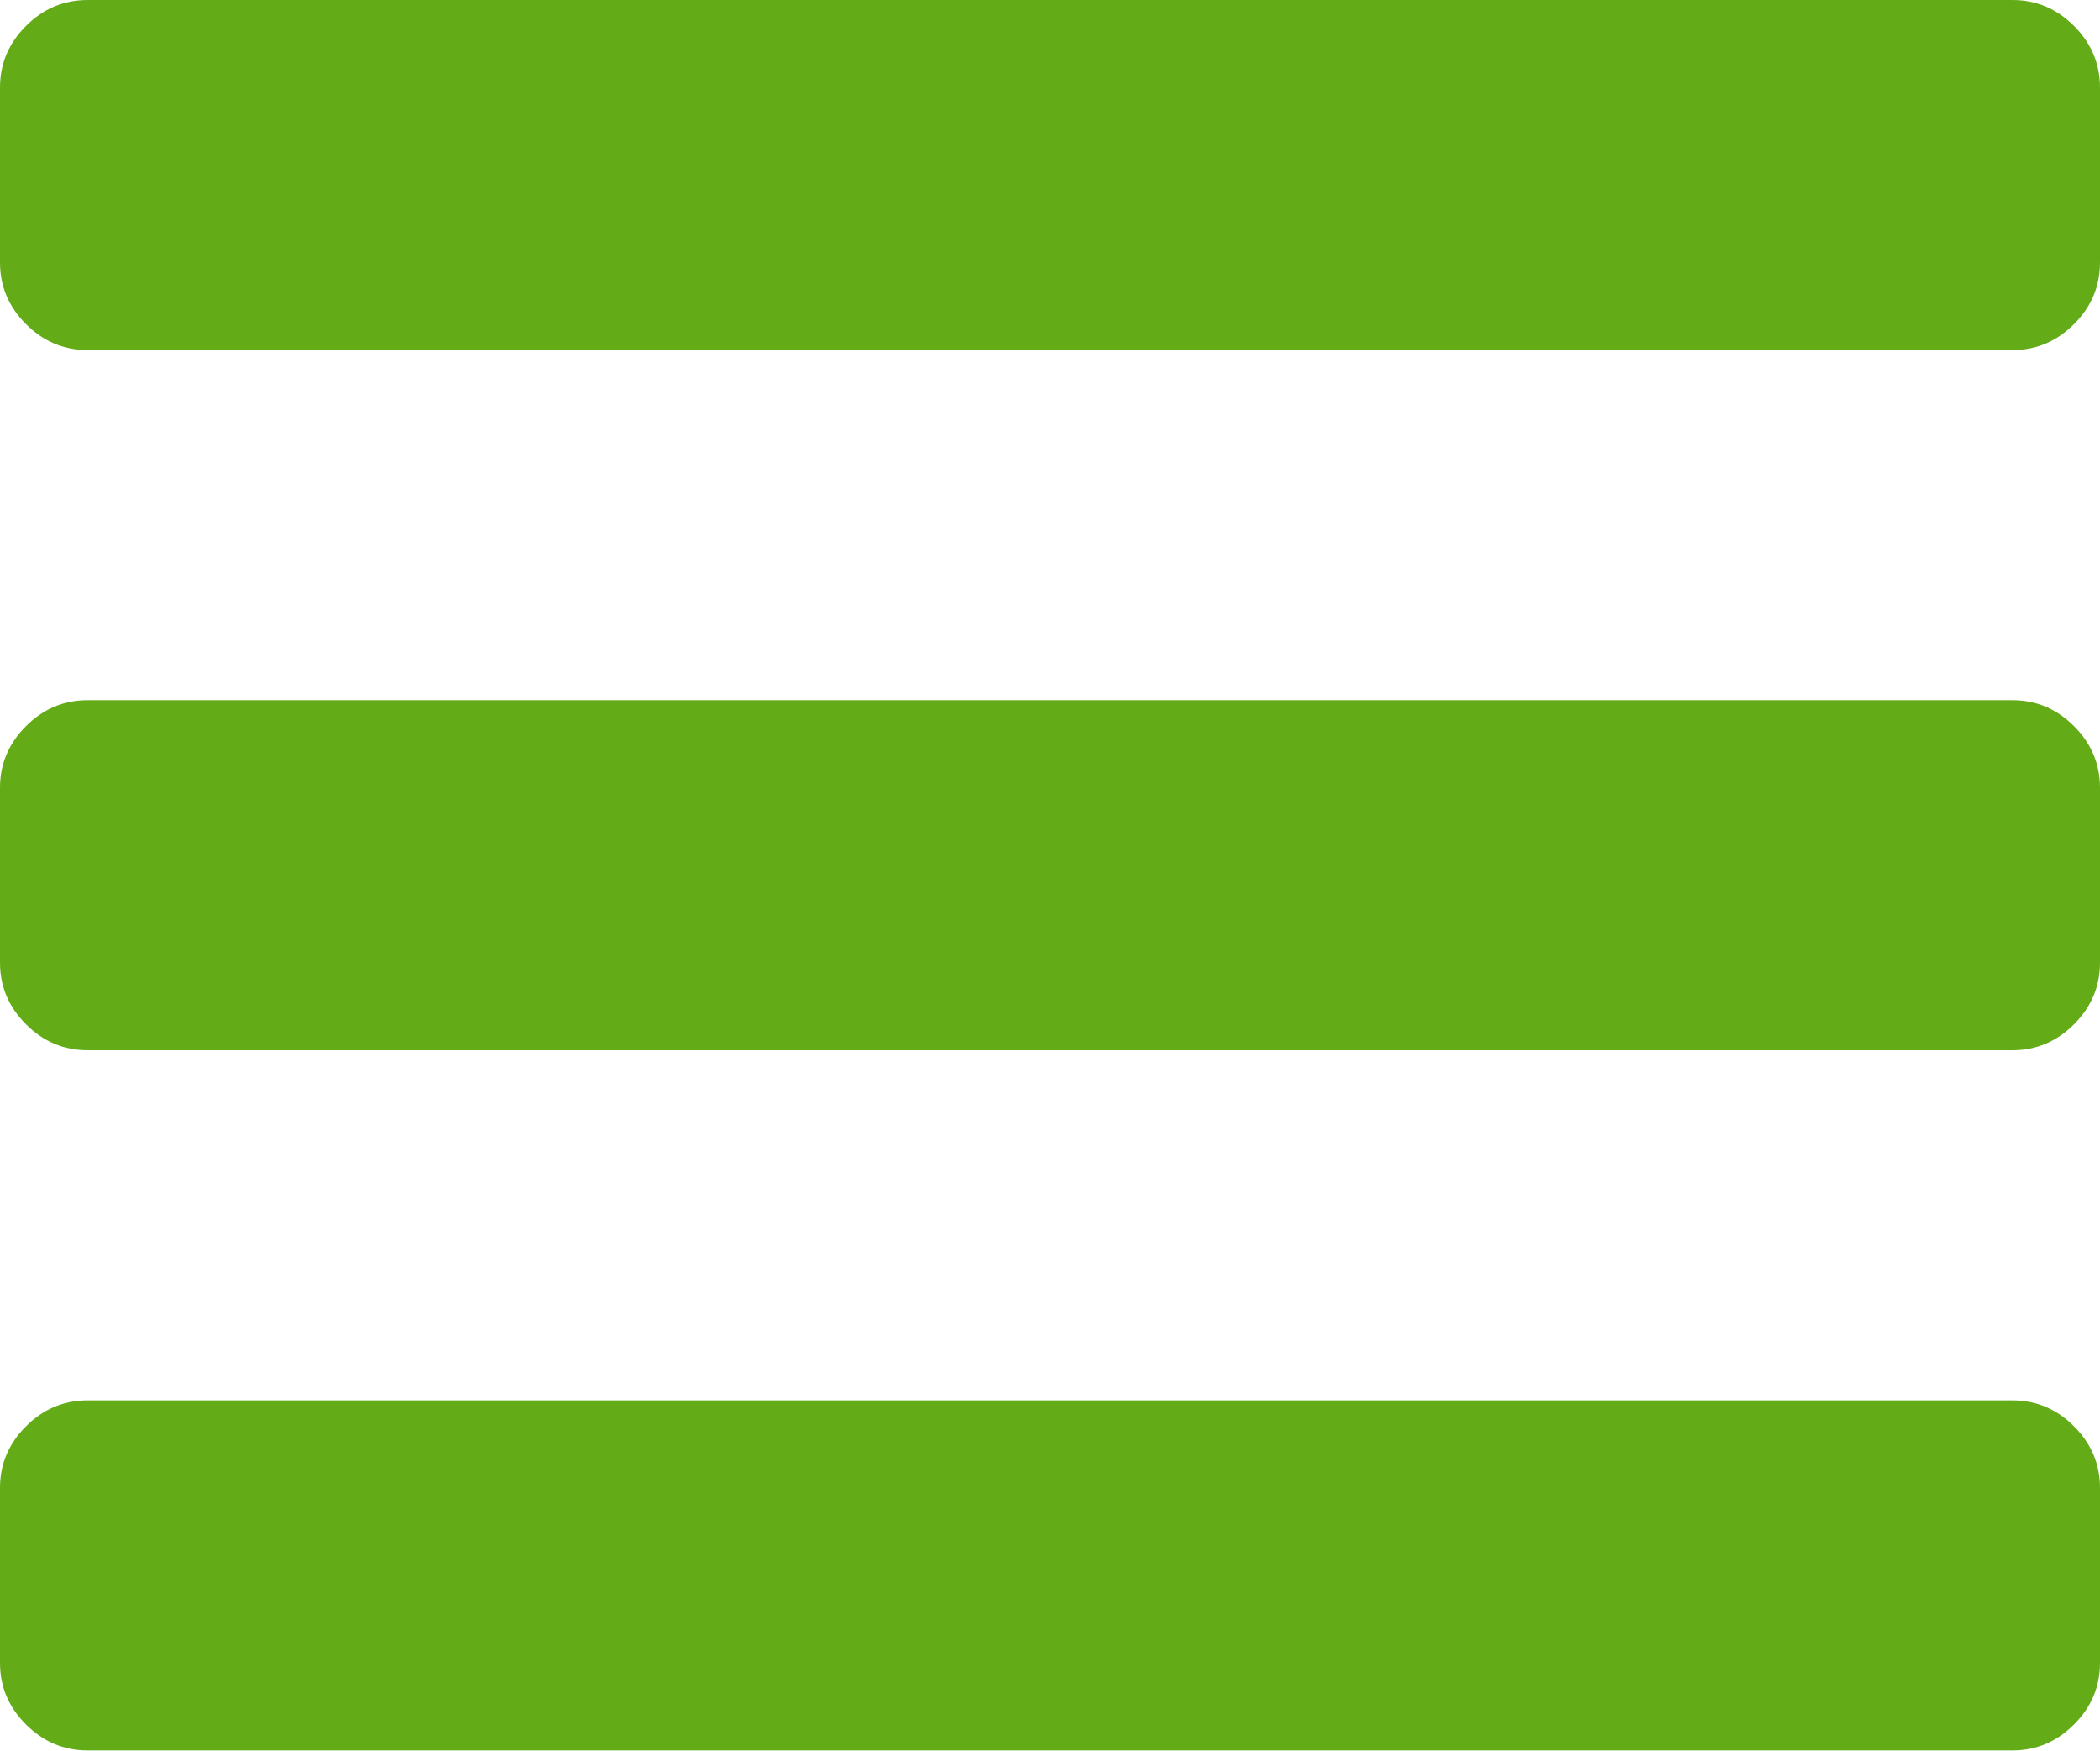
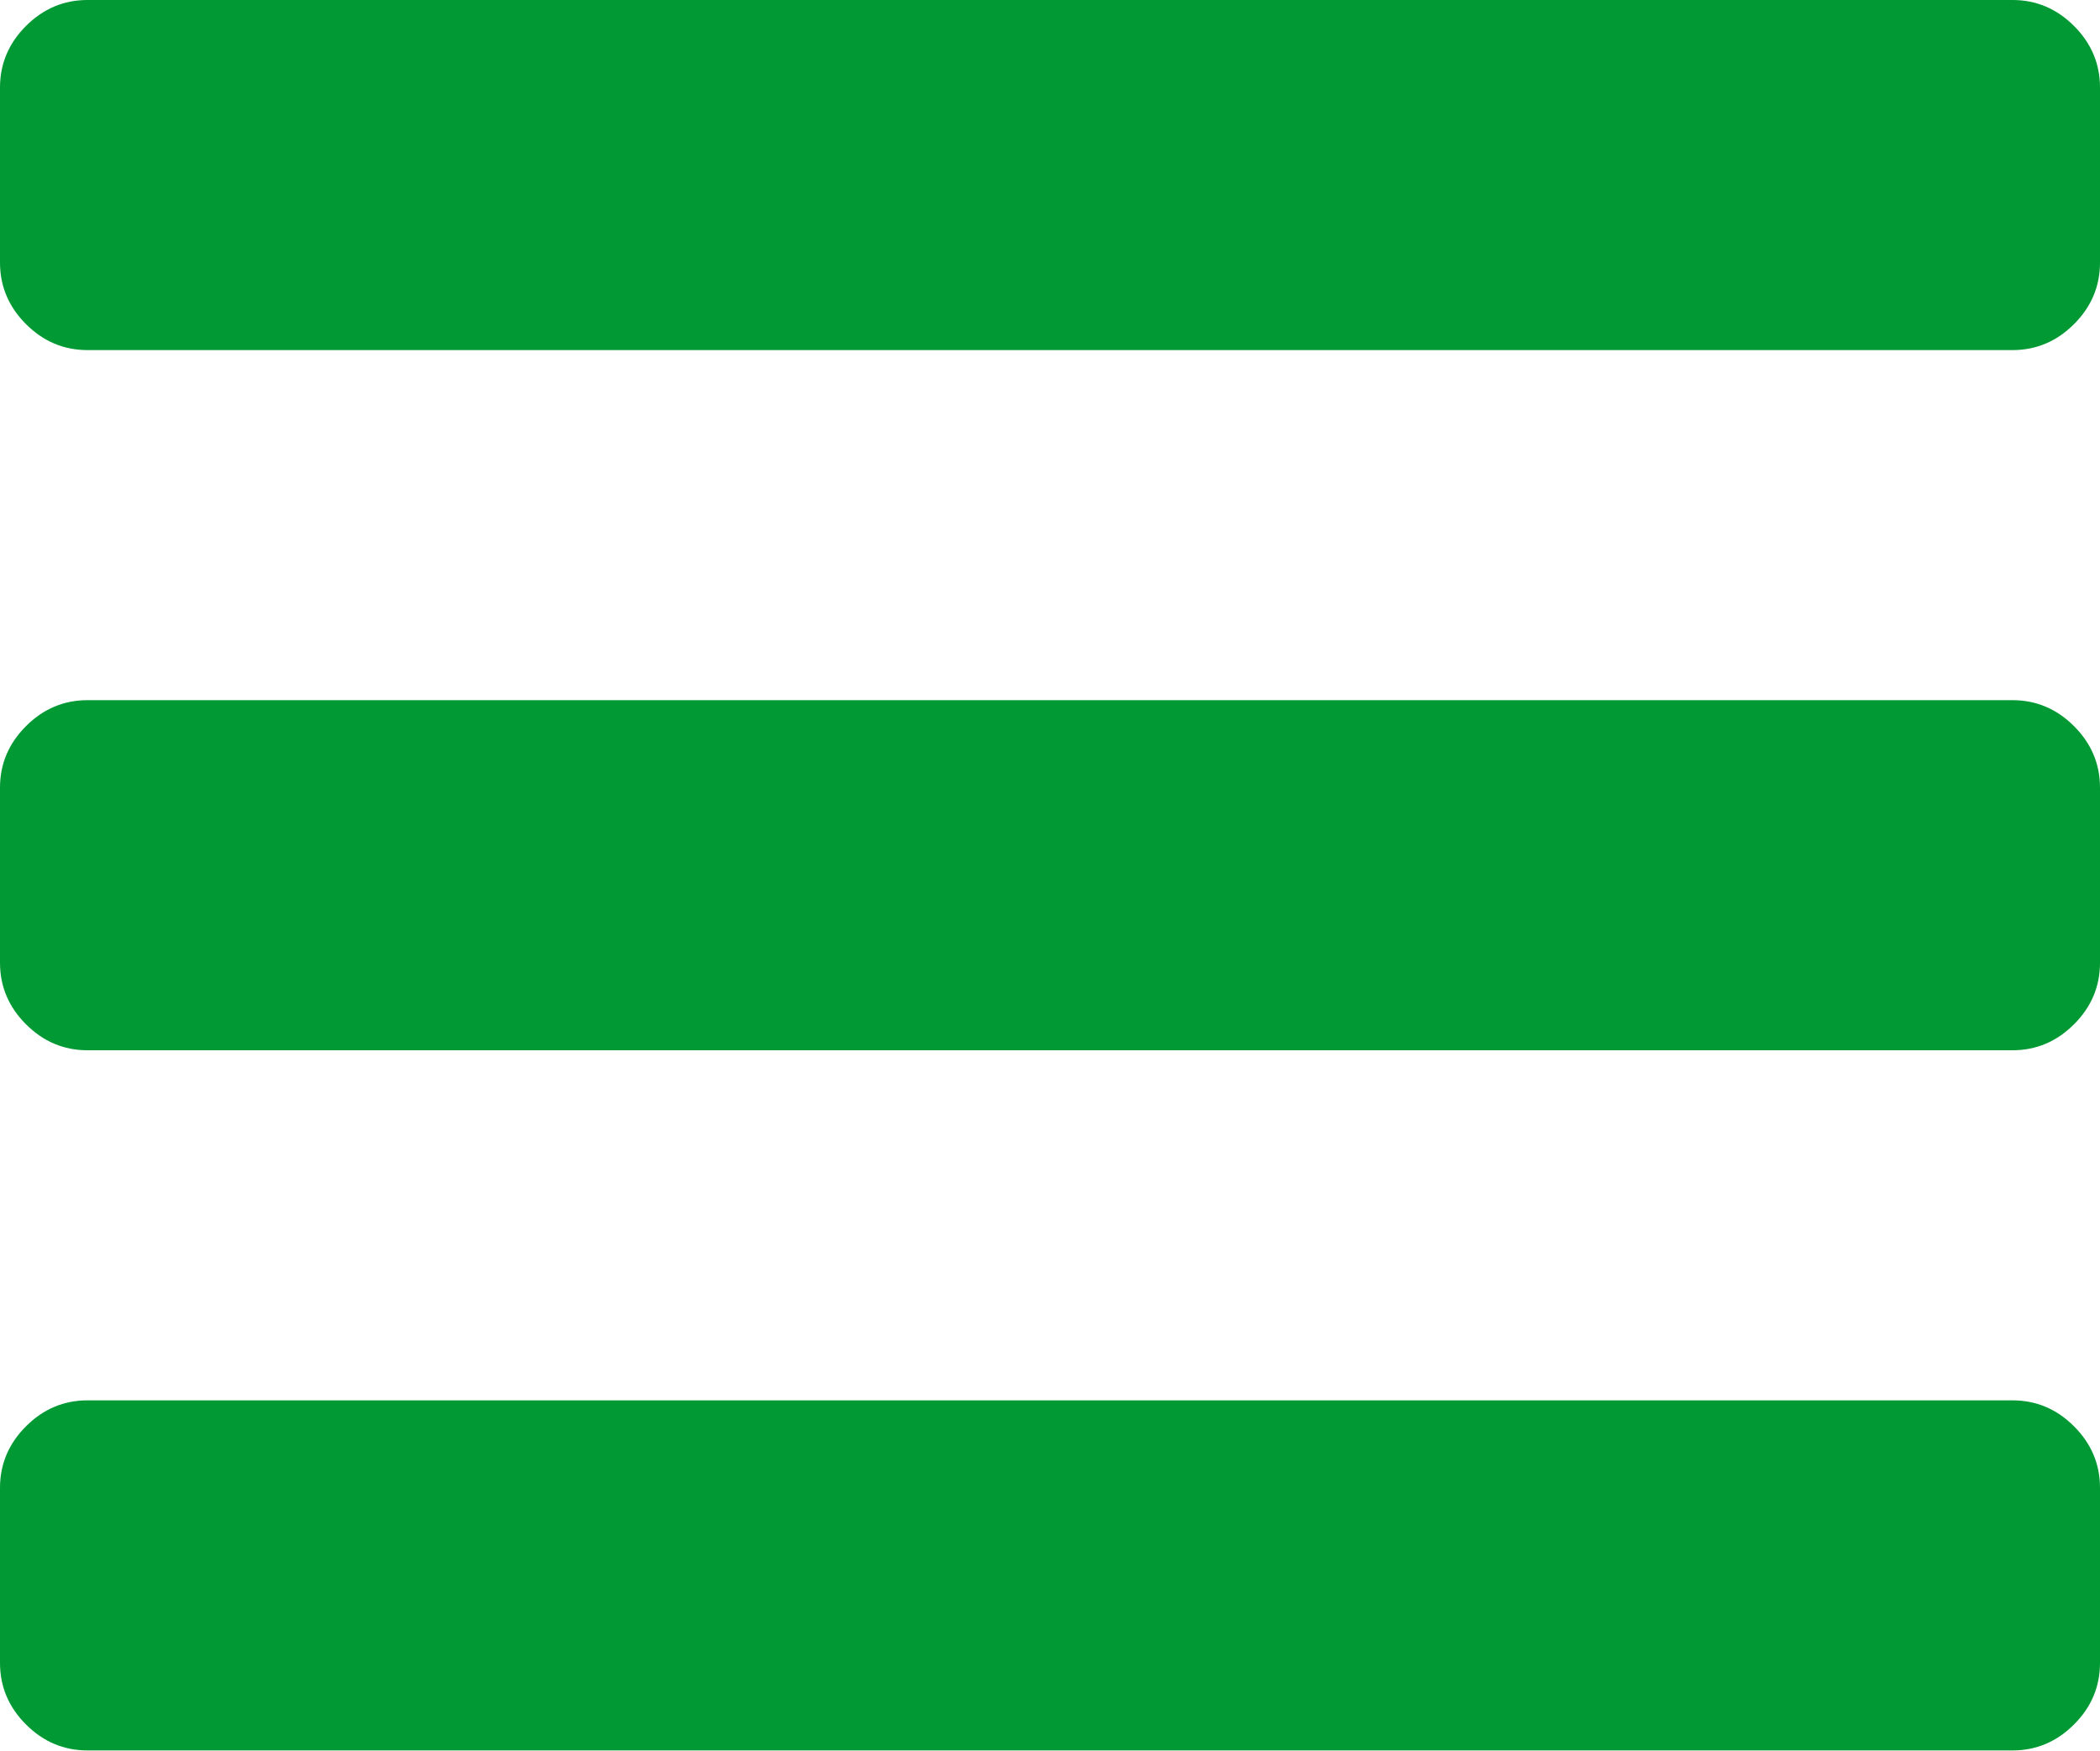
<svg xmlns="http://www.w3.org/2000/svg" width="30px" height="25px" viewBox="0 0 30 25" version="1.1">
  <defs />
  <g id="Mobile-Menu-Option-01" stroke="none" stroke-width="1" fill="none" fill-rule="evenodd">
-     <path d="M30,21.25 L30,23.75 C30,24.089 29.876,24.382 29.629,24.629 C29.382,24.876 29.089,25 28.75,25 L1.25,25 C0.911,25 0.618,24.876 0.371,24.629 C0.124,24.382 0,24.089 0,23.75 L0,21.25 C0,20.911 0.124,20.618 0.371,20.371 C0.618,20.124 0.911,20 1.25,20 L28.75,20 C29.089,20 29.382,20.124 29.629,20.371 C29.876,20.618 30,20.911 30,21.25 Z M30,11.25 L30,13.75 C30,14.089 29.876,14.382 29.629,14.629 C29.382,14.876 29.089,15 28.75,15 L1.25,15 C0.911,15 0.618,14.876 0.371,14.629 C0.124,14.382 0,14.089 0,13.75 L0,11.25 C0,10.911 0.124,10.618 0.371,10.371 C0.618,10.124 0.911,10 1.25,10 L28.75,10 C29.089,10 29.382,10.124 29.629,10.371 C29.876,10.618 30,10.911 30,11.25 Z M30,1.25 L30,3.75 C30,4.089 29.876,4.382 29.629,4.629 C29.382,4.876 29.089,5 28.75,5 L1.25,5 C0.911,5 0.618,4.876 0.371,4.629 C0.124,4.382 0,4.089 0,3.75 L0,1.25 C0,0.911 0.124,0.618 0.371,0.371 C0.618,0.124 0.911,0 1.25,0 L28.75,0 C29.089,0 29.382,0.124 29.629,0.371 C29.876,0.618 30,0.911 30,1.25 Z" id="" fill="#63ac18" />
+     <path d="M30,21.25 L30,23.75 C30,24.089 29.876,24.382 29.629,24.629 C29.382,24.876 29.089,25 28.75,25 L1.25,25 C0.911,25 0.618,24.876 0.371,24.629 C0.124,24.382 0,24.089 0,23.75 L0,21.25 C0,20.911 0.124,20.618 0.371,20.371 C0.618,20.124 0.911,20 1.25,20 L28.75,20 C29.089,20 29.382,20.124 29.629,20.371 C29.876,20.618 30,20.911 30,21.25 Z M30,11.25 L30,13.75 C30,14.089 29.876,14.382 29.629,14.629 C29.382,14.876 29.089,15 28.75,15 L1.25,15 C0.911,15 0.618,14.876 0.371,14.629 C0.124,14.382 0,14.089 0,13.75 L0,11.25 C0,10.911 0.124,10.618 0.371,10.371 C0.618,10.124 0.911,10 1.25,10 L28.75,10 C29.089,10 29.382,10.124 29.629,10.371 C29.876,10.618 30,10.911 30,11.25 Z M30,1.25 L30,3.75 C30,4.089 29.876,4.382 29.629,4.629 C29.382,4.876 29.089,5 28.75,5 L1.25,5 C0.911,5 0.618,4.876 0.371,4.629 C0.124,4.382 0,4.089 0,3.75 L0,1.25 C0,0.911 0.124,0.618 0.371,0.371 C0.618,0.124 0.911,0 1.25,0 L28.75,0 C29.089,0 29.382,0.124 29.629,0.371 C29.876,0.618 30,0.911 30,1.25 Z" id="" fill="#009933" />
  </g>
</svg>
